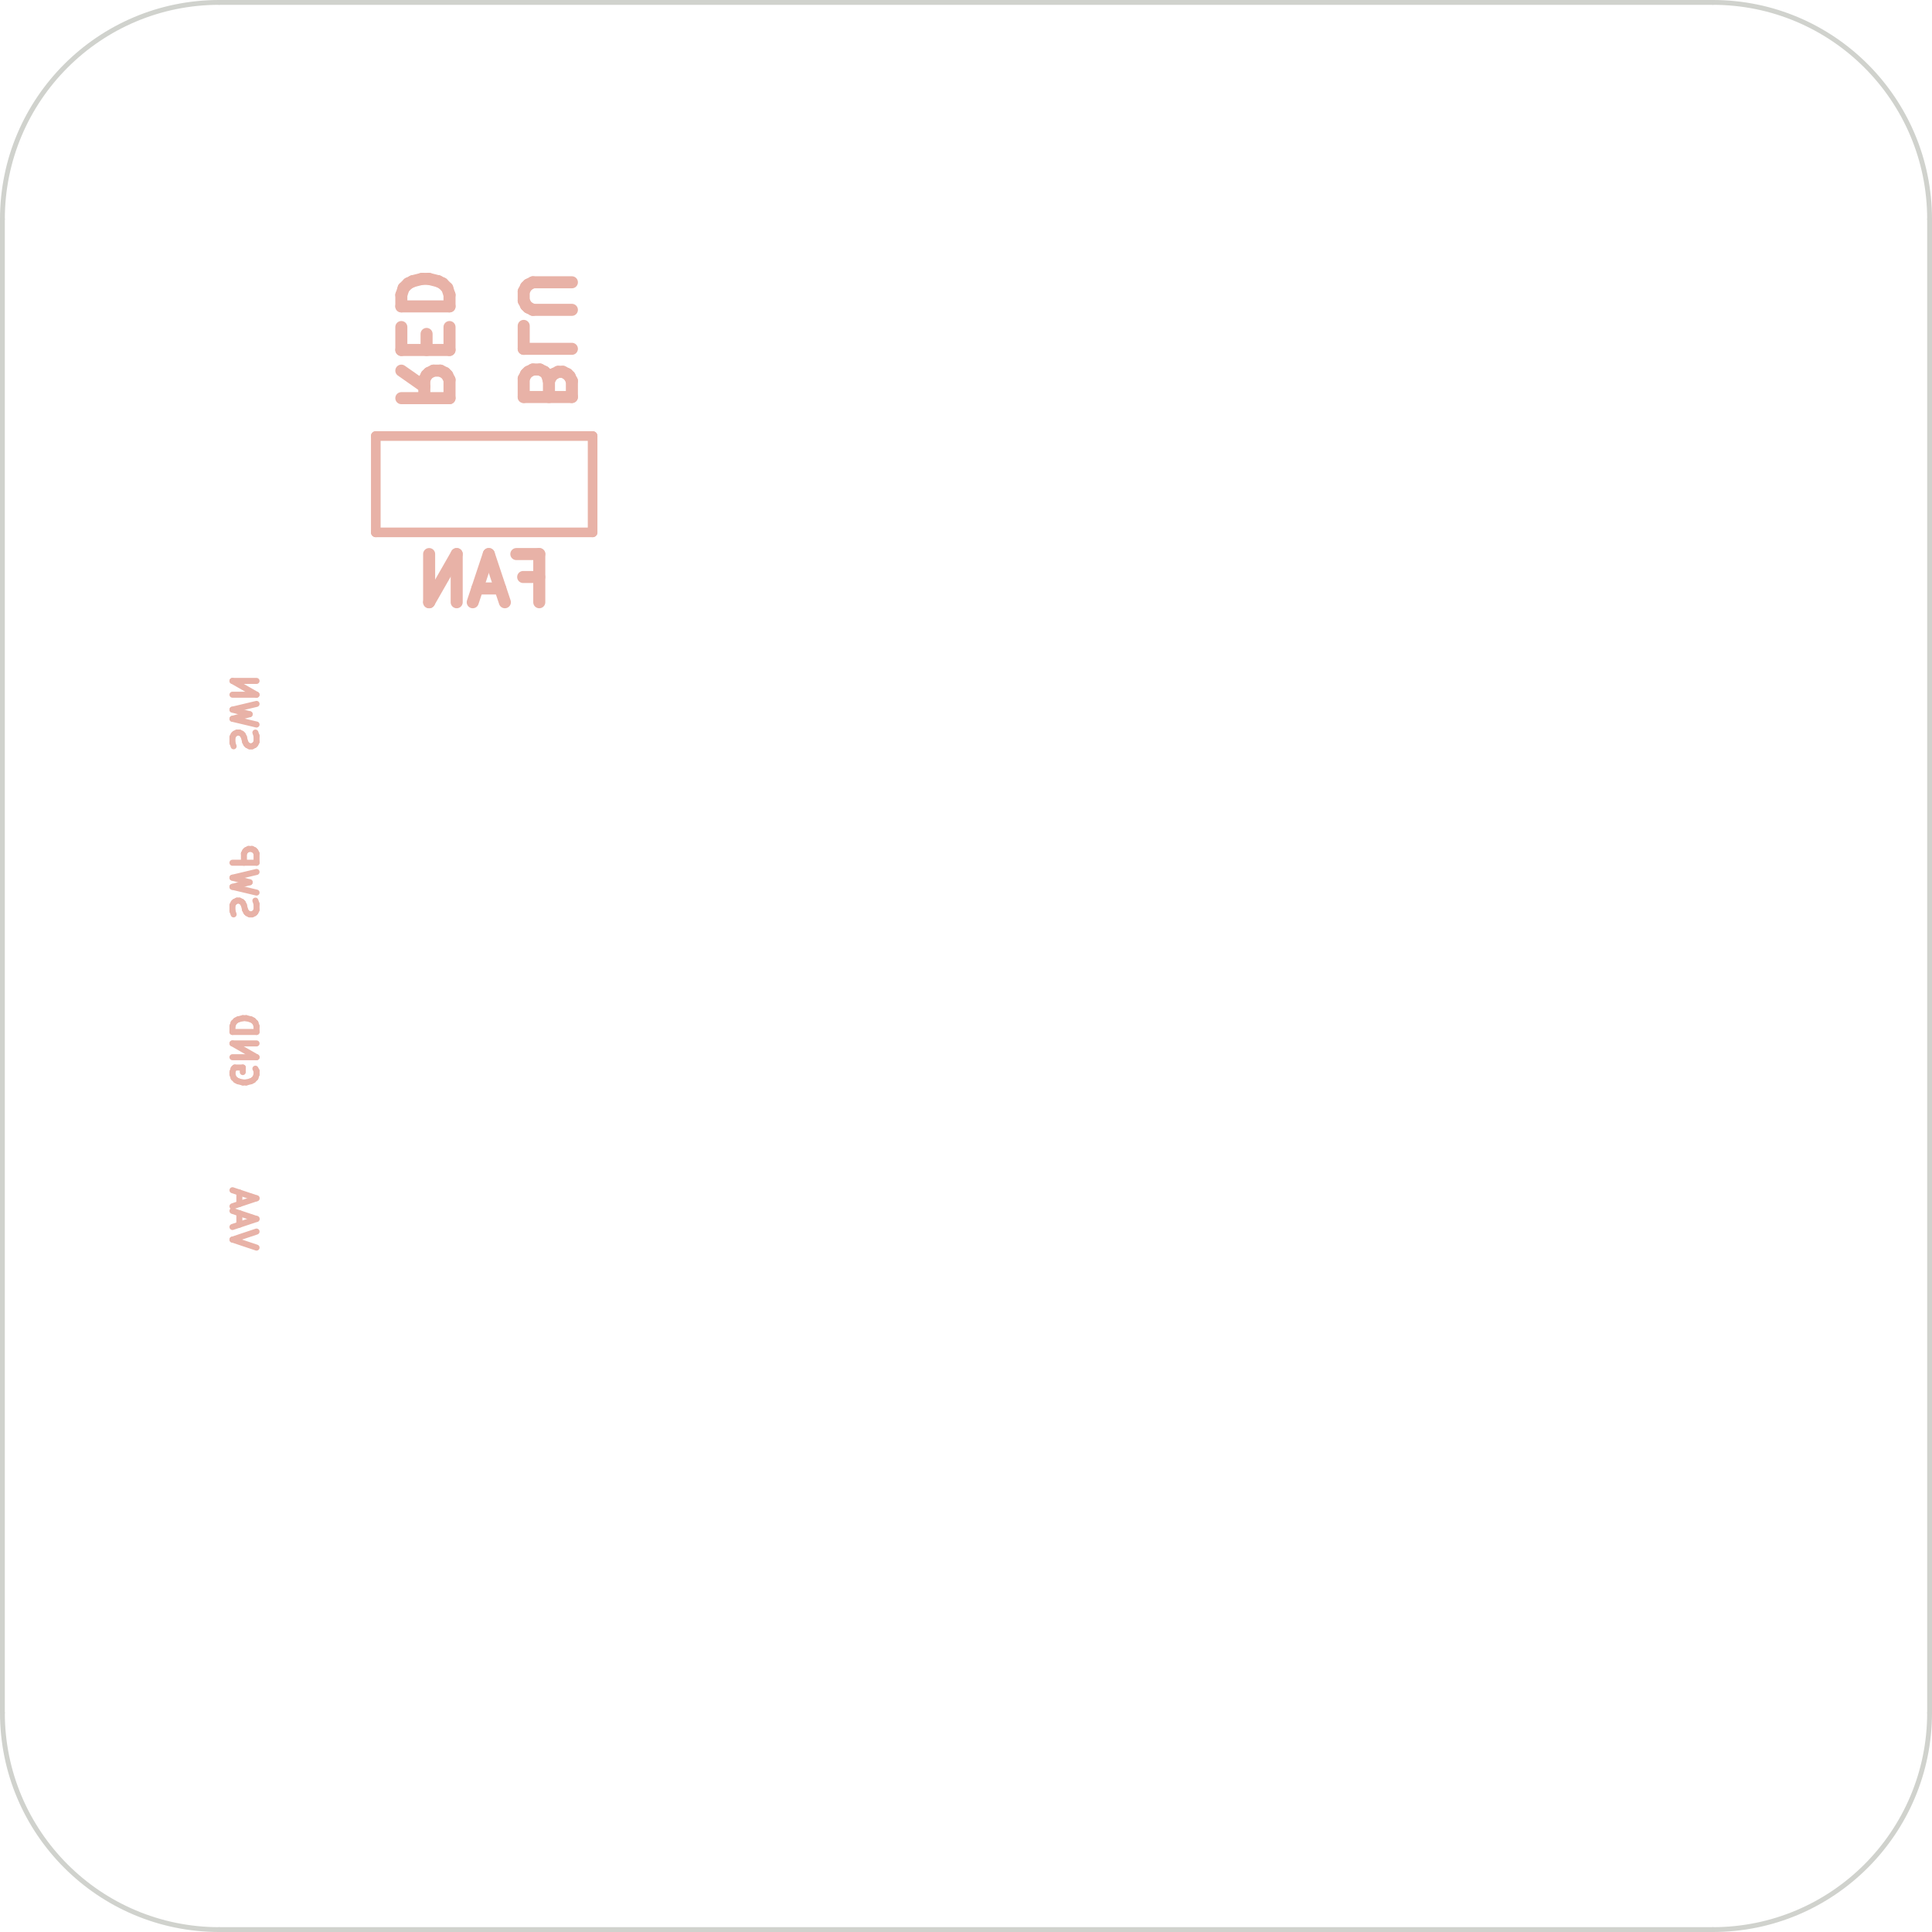
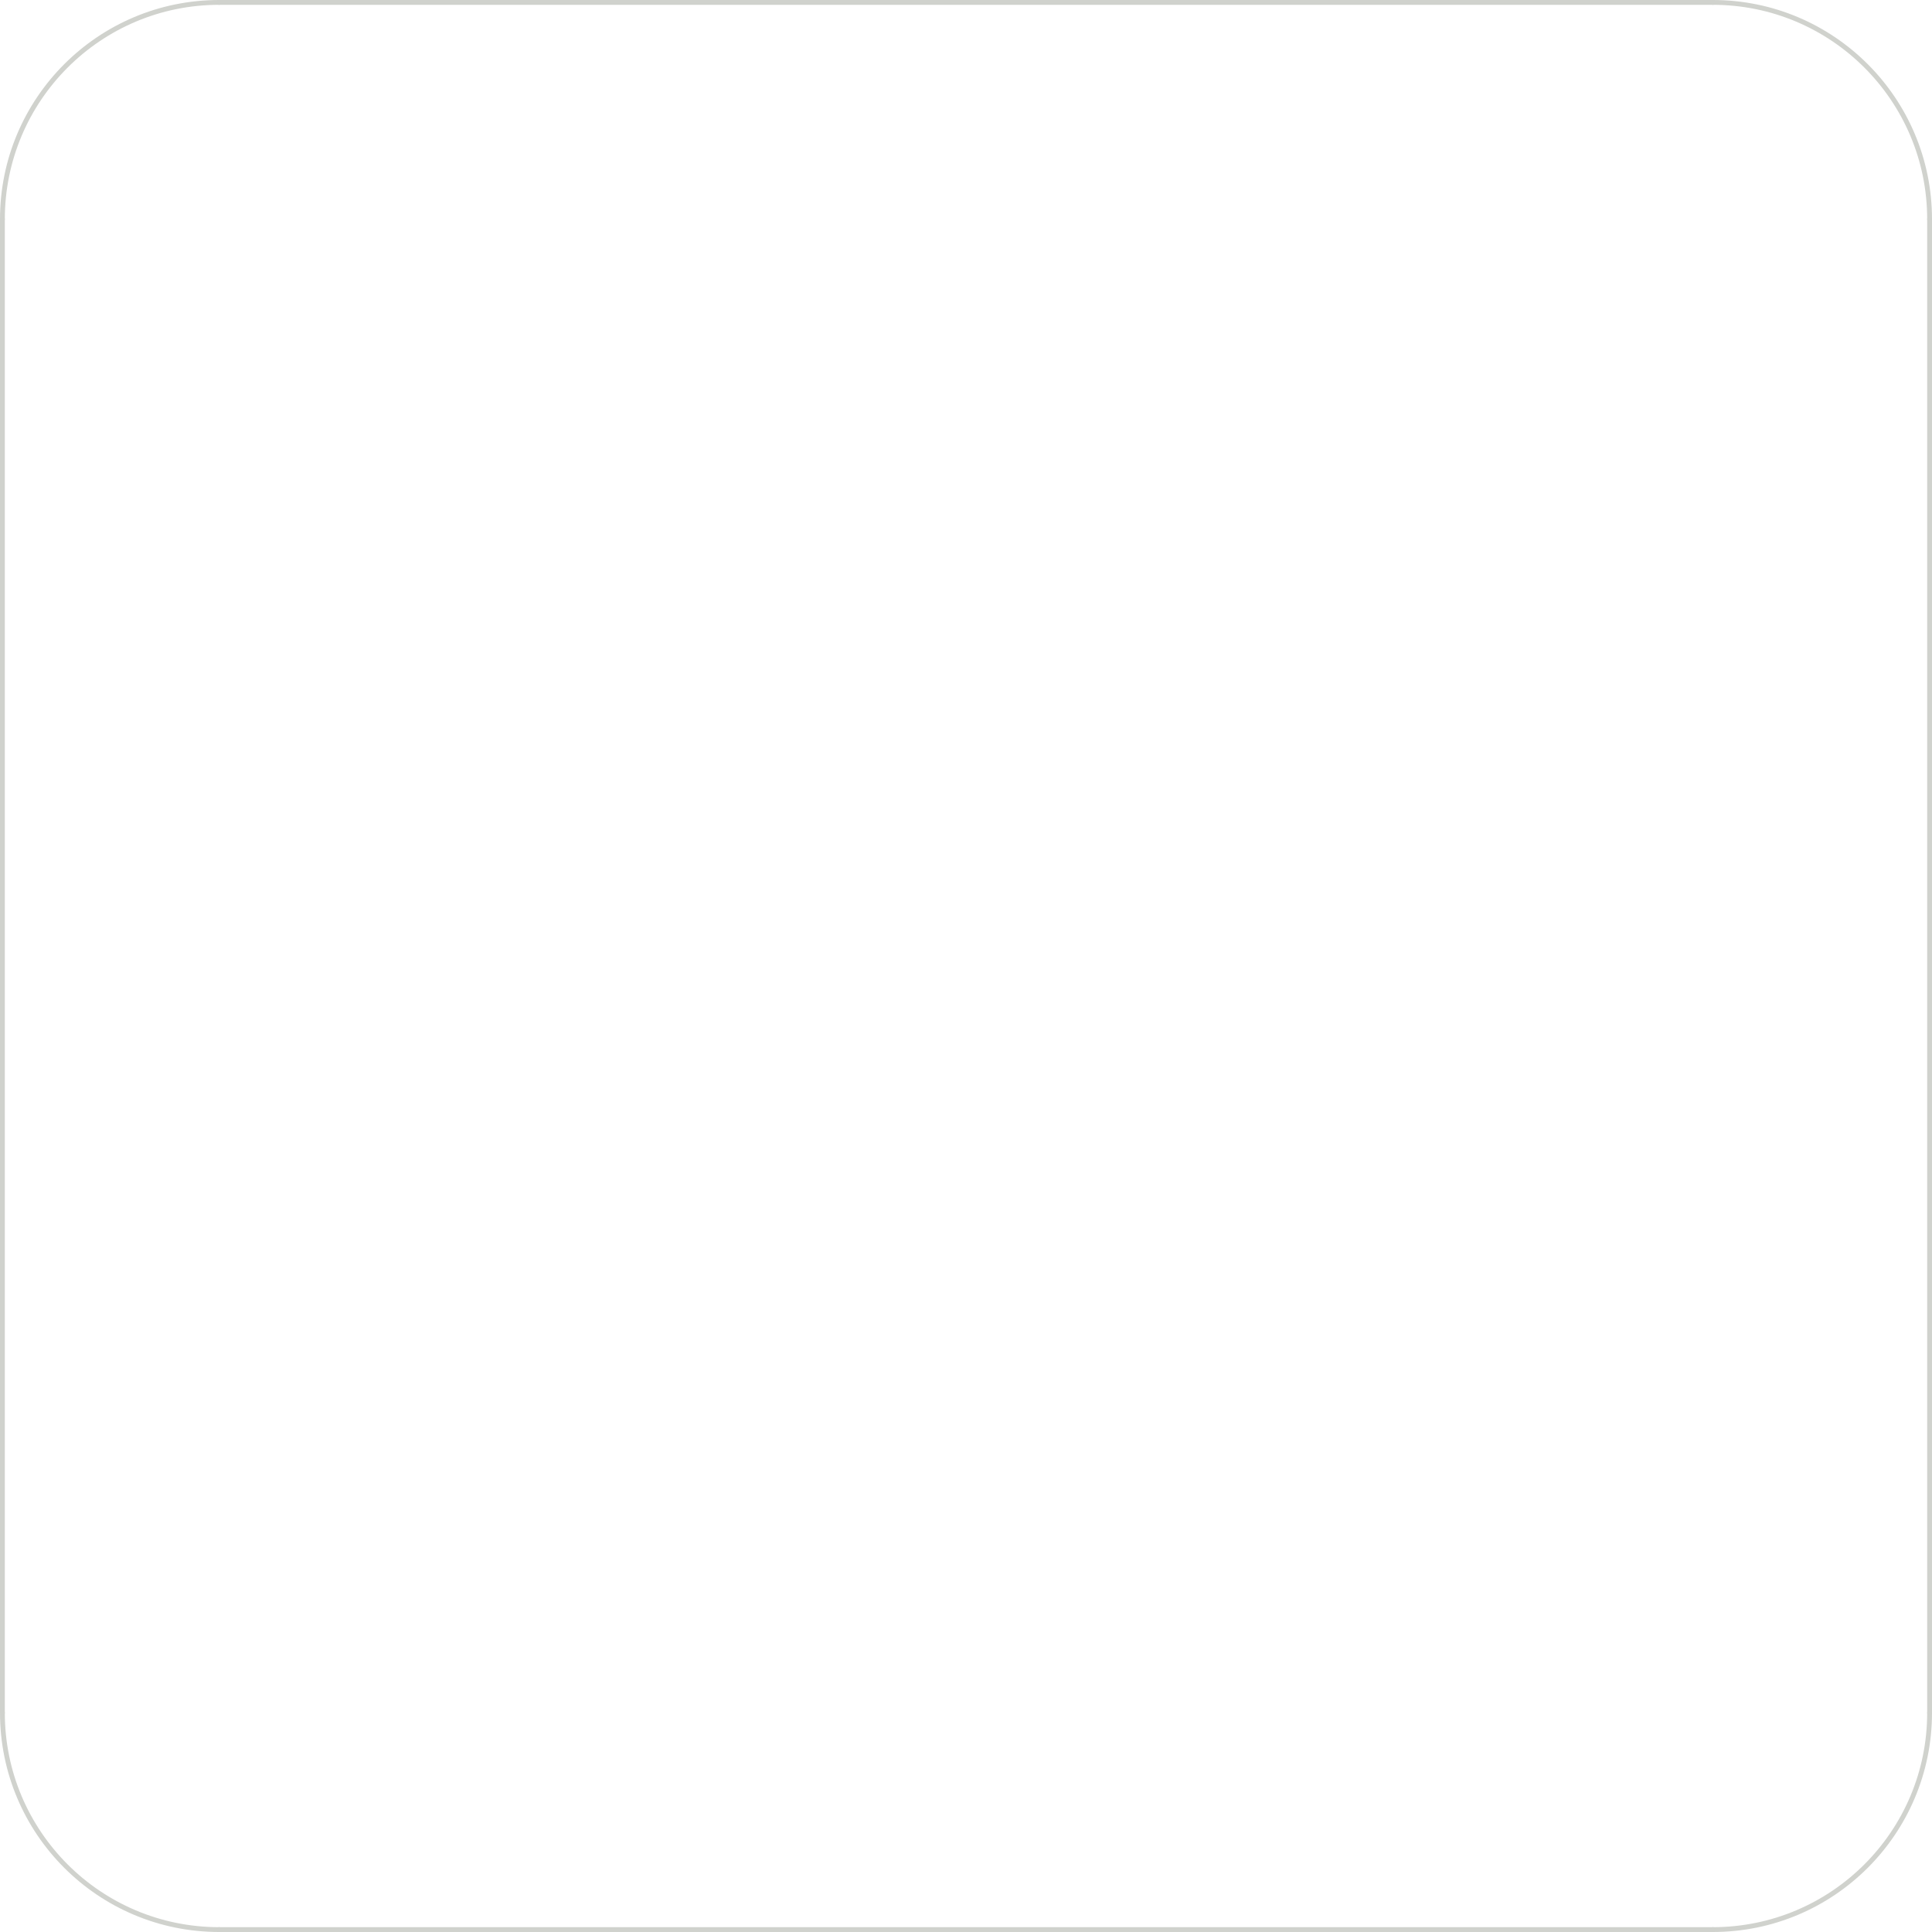
- <svg xmlns="http://www.w3.org/2000/svg" version="1.1" width="40.1mm" height="40.1mm" viewBox="0 0 40.1 40.1" id="svg941">
-   <defs id="defs945" />
-   <g style="fill:#000000;fill-opacity:1;stroke:#000000;stroke-linecap:round;stroke-linejoin:round;stroke-opacity:1" id="g351" transform="translate(-132.35,-81.55)" />
-   <g style="fill:#000000;fill-opacity:0;stroke:#000000;stroke-width:0;stroke-linecap:round;stroke-linejoin:round;stroke-opacity:1" id="g353" transform="translate(-132.35,-81.55)" />
-   <g style="fill:#e8b2a7;fill-opacity:0;stroke:#e8b2a7;stroke-width:0;stroke-linecap:round;stroke-linejoin:round;stroke-opacity:1" id="g355" transform="translate(-132.35,-81.55)" />
-   <g style="fill:#e8b2a7;fill-opacity:0;stroke:#e8b2a7;stroke-width:0.125;stroke-linecap:round;stroke-linejoin:round;stroke-opacity:1" id="g585" transform="translate(-132.35,-81.55)">
-     <g transform="rotate(90,137.4,103.35)" id="g359">
-       <text x="137.4" y="103.6" transform="matrix(-1,0,0,1,274.8,0)" textLength="1.799" font-size="0.667px" lengthAdjust="spacingAndGlyphs" text-anchor="middle" opacity="0" id="text357">GND</text>
-     </g>
-     <g class="stroked-text" id="g425">
-       <path d="m 137.651,103.731 0.024,0.048" id="path363" />
-       <path d="M 137.675,103.779 V 103.85" id="path365" />
-       <path d="m 137.675,103.85 -0.024,0.071" id="path367" />
-       <path d="m 137.651,103.921 -0.048,0.048" id="path369" />
-       <path d="m 137.604,103.969 -0.048,0.024" id="path371" />
-       <path d="m 137.556,103.993 -0.095,0.024" id="path373" />
-       <path d="m 137.461,104.017 h -0.071" id="path375" />
-       <path d="m 137.389,104.017 -0.095,-0.024" id="path377" />
-       <path d="m 137.294,103.993 -0.048,-0.024" id="path379" />
-       <path d="m 137.247,103.969 -0.048,-0.048" id="path381" />
-       <path d="M 137.199,103.921 137.175,103.85" id="path383" />
-       <path d="m 137.175,103.85 v -0.048" id="path385" />
-       <path d="m 137.175,103.802 0.024,-0.071" id="path387" />
-       <path d="m 137.199,103.731 0.024,-0.024" id="path389" />
-       <path d="m 137.223,103.707 h 0.167" id="path391" />
-       <path d="m 137.389,103.707 v 0.095" id="path393" />
-       <path d="m 137.175,103.493 h 0.5" id="path395" />
-       <path d="m 137.675,103.493 -0.5,-0.286" id="path397" />
-       <path d="m 137.175,103.207 h 0.5" id="path399" />
-       <path d="m 137.175,102.969 h 0.5" id="path401" />
-       <path d="M 137.675,102.969 V 102.85" id="path403" />
-       <path d="m 137.675,102.85 -0.024,-0.071" id="path405" />
-       <path d="m 137.651,102.779 -0.048,-0.048" id="path407" />
-       <path d="m 137.604,102.731 -0.048,-0.024" id="path409" />
-       <path d="m 137.556,102.707 -0.095,-0.024" id="path411" />
-       <path d="m 137.461,102.683 h -0.071" id="path413" />
-       <path d="m 137.389,102.683 -0.095,0.024" id="path415" />
-       <path d="m 137.294,102.707 -0.048,0.024" id="path417" />
-       <path d="m 137.247,102.731 -0.048,0.048" id="path419" />
-       <path d="m 137.199,102.779 -0.024,0.071" id="path421" />
-       <path d="m 137.175,102.85 v 0.119" id="path423" />
-     </g>
-     <g transform="rotate(90,137.4,106.85)" id="g429">
-       <text x="137.4" y="107.1" transform="matrix(-1,0,0,1,274.8,0)" textLength="1.561" font-size="0.667px" lengthAdjust="spacingAndGlyphs" text-anchor="middle" opacity="0" id="text427">VAA</text>
-     </g>
-     <g class="stroked-text" id="g449">
-       <path d="m 137.675,107.445 -0.5,-0.167" id="path433" />
-       <path d="m 137.175,107.279 0.5,-0.167" id="path435" />
-       <path d="m 137.318,106.969 v -0.238" id="path437" />
-       <path d="m 137.175,107.017 0.5,-0.167" id="path439" />
-       <path d="m 137.675,106.85 -0.5,-0.167" id="path441" />
-       <path d="m 137.318,106.54 v -0.238" id="path443" />
-       <path d="m 137.175,106.588 0.5,-0.167" id="path445" />
-       <path d="m 137.675,106.421 -0.5,-0.167" id="path447" />
-     </g>
-     <g transform="rotate(90,137.4,99.85)" id="g453">
-       <text x="137.4" y="100.1" transform="matrix(-1,0,0,1,274.8,0)" textLength="1.823" font-size="0.667px" lengthAdjust="spacingAndGlyphs" text-anchor="middle" opacity="0" id="text451">SWP</text>
-     </g>
-     <g class="stroked-text" id="g523">
-       <path d="m 137.199,100.529 -0.024,-0.071" id="path457" />
-       <path d="m 137.175,100.457 v -0.119" id="path459" />
-       <path d="m 137.175,100.338 0.024,-0.048" id="path461" />
-       <path d="m 137.199,100.29 0.024,-0.024" id="path463" />
-       <path d="m 137.223,100.267 0.048,-0.024" id="path465" />
-       <path d="m 137.27,100.243 h 0.048" id="path467" />
-       <path d="m 137.318,100.243 0.048,0.024" id="path469" />
-       <path d="m 137.366,100.267 0.024,0.024" id="path471" />
-       <path d="m 137.389,100.29 0.024,0.048" id="path473" />
-       <path d="m 137.413,100.338 0.024,0.095" id="path475" />
-       <path d="m 137.437,100.433 0.024,0.048" id="path477" />
-       <path d="m 137.461,100.481 0.024,0.024" id="path479" />
-       <path d="m 137.485,100.505 0.048,0.024" id="path481" />
-       <path d="M 137.532,100.529 H 137.58" id="path483" />
-       <path d="m 137.58,100.529 0.048,-0.024" id="path485" />
-       <path d="m 137.628,100.505 0.024,-0.024" id="path487" />
-       <path d="m 137.651,100.481 0.024,-0.048" id="path489" />
-       <path d="m 137.675,100.433 v -0.119" id="path491" />
-       <path d="m 137.675,100.314 -0.024,-0.071" id="path493" />
-       <path d="m 137.675,100.076 -0.5,-0.119" id="path495" />
-       <path d="m 137.175,99.957 0.357,-0.095" id="path497" />
-       <path d="m 137.532,99.862 -0.357,-0.095" id="path499" />
-       <path d="m 137.175,99.767 0.5,-0.119" id="path501" />
-       <path d="m 137.175,99.457 h 0.5" id="path503" />
-       <path d="M 137.675,99.457 V 99.267" id="path505" />
-       <path d="M 137.675,99.267 137.651,99.219" id="path507" />
-       <path d="m 137.651,99.219 -0.024,-0.024" id="path509" />
-       <path d="M 137.628,99.195 137.58,99.171" id="path511" />
-       <path d="m 137.58,99.171 h -0.071" id="path513" />
-       <path d="m 137.508,99.171 -0.048,0.024" id="path515" />
-       <path d="m 137.461,99.195 -0.024,0.024" id="path517" />
-       <path d="m 137.437,99.219 -0.024,0.048" id="path519" />
-       <path d="m 137.413,99.267 v 0.19" id="path521" />
-     </g>
-     <g transform="rotate(90,137.4,96.35)" id="g527">
-       <text x="137.4" y="96.6" transform="matrix(-1,0,0,1,274.8,0)" textLength="1.846" font-size="0.667px" lengthAdjust="spacingAndGlyphs" text-anchor="middle" opacity="0" id="text525">SWN</text>
-     </g>
-     <g class="stroked-text" id="g583">
-       <path d="M 137.199,97.04 137.175,96.969" id="path531" />
-       <path d="M 137.175,96.969 V 96.85" id="path533" />
-       <path d="m 137.175,96.85 0.024,-0.048" id="path535" />
-       <path d="m 137.199,96.802 0.024,-0.024" id="path537" />
-       <path d="m 137.223,96.779 0.048,-0.024" id="path539" />
-       <path d="m 137.27,96.755 h 0.048" id="path541" />
-       <path d="m 137.318,96.755 0.048,0.024" id="path543" />
-       <path d="m 137.366,96.779 0.024,0.024" id="path545" />
-       <path d="m 137.389,96.802 0.024,0.048" id="path547" />
-       <path d="m 137.413,96.85 0.024,0.095" id="path549" />
-       <path d="m 137.437,96.945 0.024,0.048" id="path551" />
-       <path d="m 137.461,96.993 0.024,0.024" id="path553" />
-       <path d="m 137.485,97.017 0.048,0.024" id="path555" />
-       <path d="M 137.532,97.04 H 137.58" id="path557" />
-       <path d="m 137.58,97.04 0.048,-0.024" id="path559" />
-       <path d="m 137.628,97.017 0.024,-0.024" id="path561" />
-       <path d="m 137.651,96.993 0.024,-0.048" id="path563" />
-       <path d="m 137.675,96.945 v -0.119" id="path565" />
-       <path d="m 137.675,96.826 -0.024,-0.071" id="path567" />
-       <path d="m 137.675,96.588 -0.5,-0.119" id="path569" />
-       <path d="m 137.175,96.469 0.357,-0.095" id="path571" />
-       <path d="m 137.532,96.374 -0.357,-0.095" id="path573" />
-       <path d="m 137.175,96.279 0.5,-0.119" id="path575" />
-       <path d="m 137.175,95.969 h 0.5" id="path577" />
-       <path d="m 137.675,95.969 -0.5,-0.286" id="path579" />
-       <path d="m 137.175,95.683 h 0.5" id="path581" />
-     </g>
+ <svg xmlns="http://www.w3.org/2000/svg" version="1.1" width="40.1mm" height="40.1mm" viewBox="0 0 40.1 40.1" id="svg591">
+   <defs id="defs595" />
+   <g style="fill:#000000;fill-opacity:1;stroke:#000000;stroke-linecap:round;stroke-linejoin:round;stroke-opacity:1" id="g369" transform="translate(-132.35,-81.55)" />
+   <g style="fill:#000000;fill-opacity:0;stroke:#000000;stroke-width:0;stroke-linecap:round;stroke-linejoin:round;stroke-opacity:1" id="g469" transform="translate(-132.35,-81.55)">
+     <g id="g371" />
+     <g id="g373" />
+     <g id="g375" />
+     <g id="g377" />
+     <g id="g379" />
+     <g id="g381" />
+     <g id="g383" />
+     <g id="g385" />
+     <g id="g387" />
+     <g id="g389" />
+     <g id="g391" />
+     <g id="g393" />
+     <g id="g395" />
+     <g id="g397" />
+     <g id="g399" />
+     <g id="g401" />
+     <g id="g403" />
+     <g id="g405" />
+     <g id="g407" />
+     <g id="g409" />
+     <g id="g411" />
+     <g id="g413" />
+     <g id="g415" />
+     <g id="g417" />
+     <g id="g419" />
+     <g id="g421" />
+     <g id="g423" />
+     <g id="g425" />
+     <g id="g427" />
+     <g id="g429" />
+     <g id="g431" />
+     <g id="g433" />
+     <g id="g435" />
+     <g id="g437" />
+     <g id="g439" />
+     <g id="g441" />
+     <g id="g443" />
+     <g id="g445" />
+     <g id="g447" />
+     <g id="g449" />
+     <g id="g451" />
+     <g id="g453" />
+     <g id="g455" />
+     <g id="g457" />
+     <g id="g459" />
+     <g id="g461" />
+     <g id="g463" />
+     <g id="g465" />
+     <g id="g467" />
  </g>
-   <g style="fill:#e8b2a7;fill-opacity:0;stroke:#e8b2a7;stroke-width:0.25;stroke-linecap:round;stroke-linejoin:round;stroke-opacity:1" id="g739" transform="translate(-132.35,-81.55)">
-     <g transform="rotate(90,141.13,88.6)" id="g589">
-       <text x="141.13" y="89.1" transform="matrix(-1,0,0,1,282.26,0)" textLength="3.455" font-size="1.333px" lengthAdjust="spacingAndGlyphs" text-anchor="middle" opacity="0" id="text587">RED</text>
-     </g>
-     <g class="stroked-text" id="g647">
-       <path d="m 140.68,89.243 0.476,0.333" id="path593" />
-       <path d="m 140.68,89.814 h 1" id="path595" />
-       <path d="m 141.68,89.814 v -0.381" id="path597" />
-       <path d="m 141.68,89.433 -0.048,-0.095" id="path599" />
-       <path d="m 141.633,89.338 -0.048,-0.048" id="path601" />
-       <path d="m 141.585,89.29 -0.095,-0.048" id="path603" />
-       <path d="M 141.49,89.243 H 141.347" id="path605" />
-       <path d="m 141.347,89.243 -0.095,0.048" id="path607" />
-       <path d="m 141.252,89.29 -0.048,0.048" id="path609" />
-       <path d="m 141.204,89.338 -0.048,0.095" id="path611" />
-       <path d="m 141.157,89.433 v 0.381" id="path613" />
-       <path d="M 141.204,88.814 V 88.481" id="path615" />
-       <path d="m 140.68,88.338 v 0.476" id="path617" />
-       <path d="m 140.68,88.814 h 1" id="path619" />
-       <path d="M 141.68,88.814 V 88.338" id="path621" />
-       <path d="m 140.68,87.909 h 1" id="path623" />
-       <path d="M 141.68,87.909 V 87.671" id="path625" />
-       <path d="m 141.68,87.671 -0.048,-0.143" id="path627" />
-       <path d="m 141.633,87.529 -0.095,-0.095" id="path629" />
-       <path d="m 141.537,87.433 -0.095,-0.048" id="path631" />
-       <path d="m 141.442,87.386 -0.191,-0.048" id="path633" />
-       <path d="M 141.252,87.338 H 141.109" id="path635" />
-       <path d="m 141.109,87.338 -0.191,0.048" id="path637" />
-       <path d="m 140.918,87.386 -0.095,0.048" id="path639" />
-       <path d="m 140.823,87.433 -0.095,0.095" id="path641" />
-       <path d="m 140.728,87.529 -0.048,0.143" id="path643" />
-       <path d="m 140.68,87.671 v 0.238" id="path645" />
-     </g>
-     <g transform="rotate(90,143.67,88.6)" id="g651">
-       <text x="143.67" y="89.1" transform="matrix(-1,0,0,1,287.34,0)" textLength="3.407" font-size="1.333px" lengthAdjust="spacingAndGlyphs" text-anchor="middle" opacity="0" id="text649">BLU</text>
-     </g>
-     <g class="stroked-text" id="g713">
-       <path d="m 143.744,89.457 -0.048,-0.143" id="path655" />
-       <path d="M 143.697,89.314 143.649,89.267" id="path657" />
-       <path d="M 143.649,89.267 143.554,89.219" id="path659" />
-       <path d="m 143.554,89.219 h -0.143" id="path661" />
-       <path d="m 143.411,89.219 -0.095,0.048" id="path663" />
-       <path d="m 143.316,89.267 -0.048,0.048" id="path665" />
-       <path d="m 143.268,89.314 -0.048,0.095" id="path667" />
-       <path d="m 143.22,89.409 v 0.381" id="path669" />
-       <path d="m 143.22,89.79 h 1" id="path671" />
-       <path d="M 144.22,89.79 V 89.457" id="path673" />
-       <path d="m 144.22,89.457 -0.048,-0.095" id="path675" />
-       <path d="m 144.173,89.362 -0.048,-0.048" id="path677" />
-       <path d="m 144.125,89.314 -0.095,-0.048" id="path679" />
-       <path d="m 144.03,89.267 h -0.095" id="path681" />
-       <path d="m 143.935,89.267 -0.095,0.048" id="path683" />
-       <path d="m 143.839,89.314 -0.048,0.048" id="path685" />
-       <path d="m 143.792,89.362 -0.048,0.095" id="path687" />
-       <path d="m 143.744,89.457 v 0.333" id="path689" />
-       <path d="m 143.22,88.314 v 0.476" id="path691" />
-       <path d="m 143.22,88.79 h 1" id="path693" />
-       <path d="m 144.22,87.981 h -0.809" id="path695" />
-       <path d="m 143.411,87.981 -0.095,-0.048" id="path697" />
-       <path d="M 143.316,87.933 143.268,87.886" id="path699" />
-       <path d="m 143.268,87.886 -0.048,-0.095" id="path701" />
-       <path d="M 143.22,87.79 V 87.6" id="path703" />
-       <path d="m 143.22,87.6 0.048,-0.095" id="path705" />
-       <path d="m 143.268,87.505 0.048,-0.048" id="path707" />
-       <path d="m 143.316,87.457 0.095,-0.048" id="path709" />
-       <path d="m 143.411,87.409 h 0.809" id="path711" />
-     </g>
-     <text x="142.4" y="94.1" transform="matrix(-1,0,0,1,284.8,0)" textLength="3.312" font-size="1.333px" lengthAdjust="spacingAndGlyphs" text-anchor="middle" opacity="0" id="text715">FAN</text>
-     <g class="stroked-text" id="g737">
-       <path d="m 143.209,93.526 h 0.333" id="path719" />
-       <path d="m 143.543,94.05 v -1" id="path721" />
-       <path d="m 143.543,93.05 h -0.476" id="path723" />
-       <path d="m 142.733,93.764 h -0.476" id="path725" />
-       <path d="m 142.829,94.05 -0.333,-1" id="path727" />
-       <path d="m 142.495,93.05 -0.333,1" id="path729" />
-       <path d="m 141.829,94.05 v -1" id="path731" />
-       <path d="m 141.829,93.05 -0.572,1" id="path733" />
-       <path d="m 141.257,94.05 v -1" id="path735" />
-     </g>
-   </g>
-   <g style="fill:#e8b2a7;fill-opacity:0;stroke:#e8b2a7;stroke-width:0.2;stroke-linecap:round;stroke-linejoin:round;stroke-opacity:1" id="g833" transform="translate(-132.35,-81.55)">
-     <path d="m 140.15,90.6 h 4.5" id="path741" />
-     <path d="m 144.65,90.6 v 2" id="path743" />
-     <path d="m 144.65,92.6 h -4.5" id="path745" />
-     <path d="m 140.15,92.6 v -2" id="path747" />
-     <g id="g749" />
-     <g id="g751" />
-     <g id="g753" />
-     <g id="g755" />
-     <g id="g757" />
-     <g id="g759" />
-     <g id="g761" />
-     <g id="g763" />
-     <g id="g765" />
-     <g id="g767" />
-     <g id="g769" />
-     <g id="g771" />
-     <g id="g773" />
-     <g id="g775" />
-     <g id="g777" />
-     <g id="g779" />
-     <g id="g781" />
-     <g id="g783" />
-     <g id="g785" />
-     <g id="g787" />
-     <g id="g789" />
-     <g id="g791" />
-     <g id="g793" />
-     <g id="g795" />
-     <g id="g797" />
-     <g id="g799" />
-     <g id="g801" />
-     <g id="g803" />
-     <g id="g805" />
-     <g id="g807" />
-     <g id="g809" />
-     <g id="g811" />
-     <g id="g813" />
-     <g id="g815" />
-     <g id="g817" />
-     <g id="g819" />
-     <g id="g821" />
-     <g id="g823" />
-     <g id="g825" />
-     <g id="g827" />
-     <g id="g829" />
-     <g id="g831" />
-   </g>
-   <g style="fill:#000000;fill-opacity:0;stroke:#000000;stroke-width:0.2;stroke-linecap:round;stroke-linejoin:round;stroke-opacity:1" id="g835" transform="translate(-132.35,-81.55)" />
-   <g style="fill:#d0d2cd;fill-opacity:0;stroke:#d0d2cd;stroke-width:0.2;stroke-linecap:round;stroke-linejoin:round;stroke-opacity:1" id="g837" transform="translate(-132.35,-81.55)" />
-   <g style="fill:#d0d2cd;fill-opacity:0;stroke:#d0d2cd;stroke-width:0.1;stroke-linecap:round;stroke-linejoin:round;stroke-opacity:1" id="g939" transform="translate(-132.35,-81.55)">
-     <path d="m 132.4,117.1 v -31" id="path839" />
-     <path d="m 172.4,86.1 v 31" id="path841" />
-     <path d="m 167.9,121.6 a 4.5,4.5 0 0 0 4.5,-4.5" id="path843" />
-     <path d="m 172.4,86.1 a 4.5,4.5 0 0 0 -4.5,-4.5" id="path845" />
-     <path d="m 132.4,117.1 a 4.5,4.5 0 0 0 4.5,4.5" id="path847" />
-     <path d="m 167.9,121.6 h -31" id="path849" />
-     <path d="m 136.9,81.6 a 4.5,4.5 0 0 0 -4.5,4.5" id="path851" />
-     <path d="m 136.9,81.6 h 31" id="path853" />
-     <g id="g855" />
-     <g id="g857" />
-     <g id="g859" />
-     <g id="g861" />
-     <g id="g863" />
-     <g id="g865" />
-     <g id="g867" />
-     <g id="g869" />
-     <g id="g871" />
-     <g id="g873" />
-     <g id="g875" />
-     <g id="g877" />
-     <g id="g879" />
-     <g id="g881" />
-     <g id="g883" />
-     <g id="g885" />
-     <g id="g887" />
-     <g id="g889" />
-     <g id="g891" />
-     <g id="g893" />
-     <g id="g895" />
-     <g id="g897" />
-     <g id="g899" />
-     <g id="g901" />
-     <g id="g903" />
-     <g id="g905" />
-     <g id="g907" />
-     <g id="g909" />
-     <g id="g911" />
-     <g id="g913" />
-     <g id="g915" />
-     <g id="g917" />
-     <g id="g919" />
-     <g id="g921" />
-     <g id="g923" />
-     <g id="g925" />
-     <g id="g927" />
-     <g id="g929" />
-     <g id="g931" />
-     <g id="g933" />
-     <g id="g935" />
-     <g id="g937" />
+   <g style="fill:#000000;fill-opacity:0;stroke:#000000;stroke-width:0;stroke-linecap:round;stroke-linejoin:round;stroke-opacity:1" id="g471" transform="translate(-132.35,-81.55)" />
+   <g style="fill:#d0d2cd;fill-opacity:0;stroke:#d0d2cd;stroke-width:0;stroke-linecap:round;stroke-linejoin:round;stroke-opacity:1" id="g473" transform="translate(-132.35,-81.55)" />
+   <g style="fill:#d0d2cd;fill-opacity:0;stroke:#d0d2cd;stroke-width:0.1;stroke-linecap:round;stroke-linejoin:round;stroke-opacity:1" id="g589" transform="translate(-132.35,-81.55)">
+     <path d="m 132.4,117.1 v -31" id="path475" />
+     <path d="m 172.4,86.1 v 31" id="path477" />
+     <path d="m 167.9,121.6 a 4.5,4.5 0 0 0 4.5,-4.5" id="path479" />
+     <path d="m 172.4,86.1 a 4.5,4.5 0 0 0 -4.5,-4.5" id="path481" />
+     <path d="m 132.4,117.1 a 4.5,4.5 0 0 0 4.5,4.5" id="path483" />
+     <path d="m 167.9,121.6 h -31" id="path485" />
+     <path d="m 136.9,81.6 a 4.5,4.5 0 0 0 -4.5,4.5" id="path487" />
+     <path d="m 136.9,81.6 h 31" id="path489" />
+     <g id="g491" />
+     <g id="g493" />
+     <g id="g495" />
+     <g id="g497" />
+     <g id="g499" />
+     <g id="g501" />
+     <g id="g503" />
+     <g id="g505" />
+     <g id="g507" />
+     <g id="g509" />
+     <g id="g511" />
+     <g id="g513" />
+     <g id="g515" />
+     <g id="g517" />
+     <g id="g519" />
+     <g id="g521" />
+     <g id="g523" />
+     <g id="g525" />
+     <g id="g527" />
+     <g id="g529" />
+     <g id="g531" />
+     <g id="g533" />
+     <g id="g535" />
+     <g id="g537" />
+     <g id="g539" />
+     <g id="g541" />
+     <g id="g543" />
+     <g id="g545" />
+     <g id="g547" />
+     <g id="g549" />
+     <g id="g551" />
+     <g id="g553" />
+     <g id="g555" />
+     <g id="g557" />
+     <g id="g559" />
+     <g id="g561" />
+     <g id="g563" />
+     <g id="g565" />
+     <g id="g567" />
+     <g id="g569" />
+     <g id="g571" />
+     <g id="g573" />
+     <g id="g575" />
+     <g id="g577" />
+     <g id="g579" />
+     <g id="g581" />
+     <g id="g583" />
+     <g id="g585" />
+     <g id="g587" />
  </g>
</svg>
